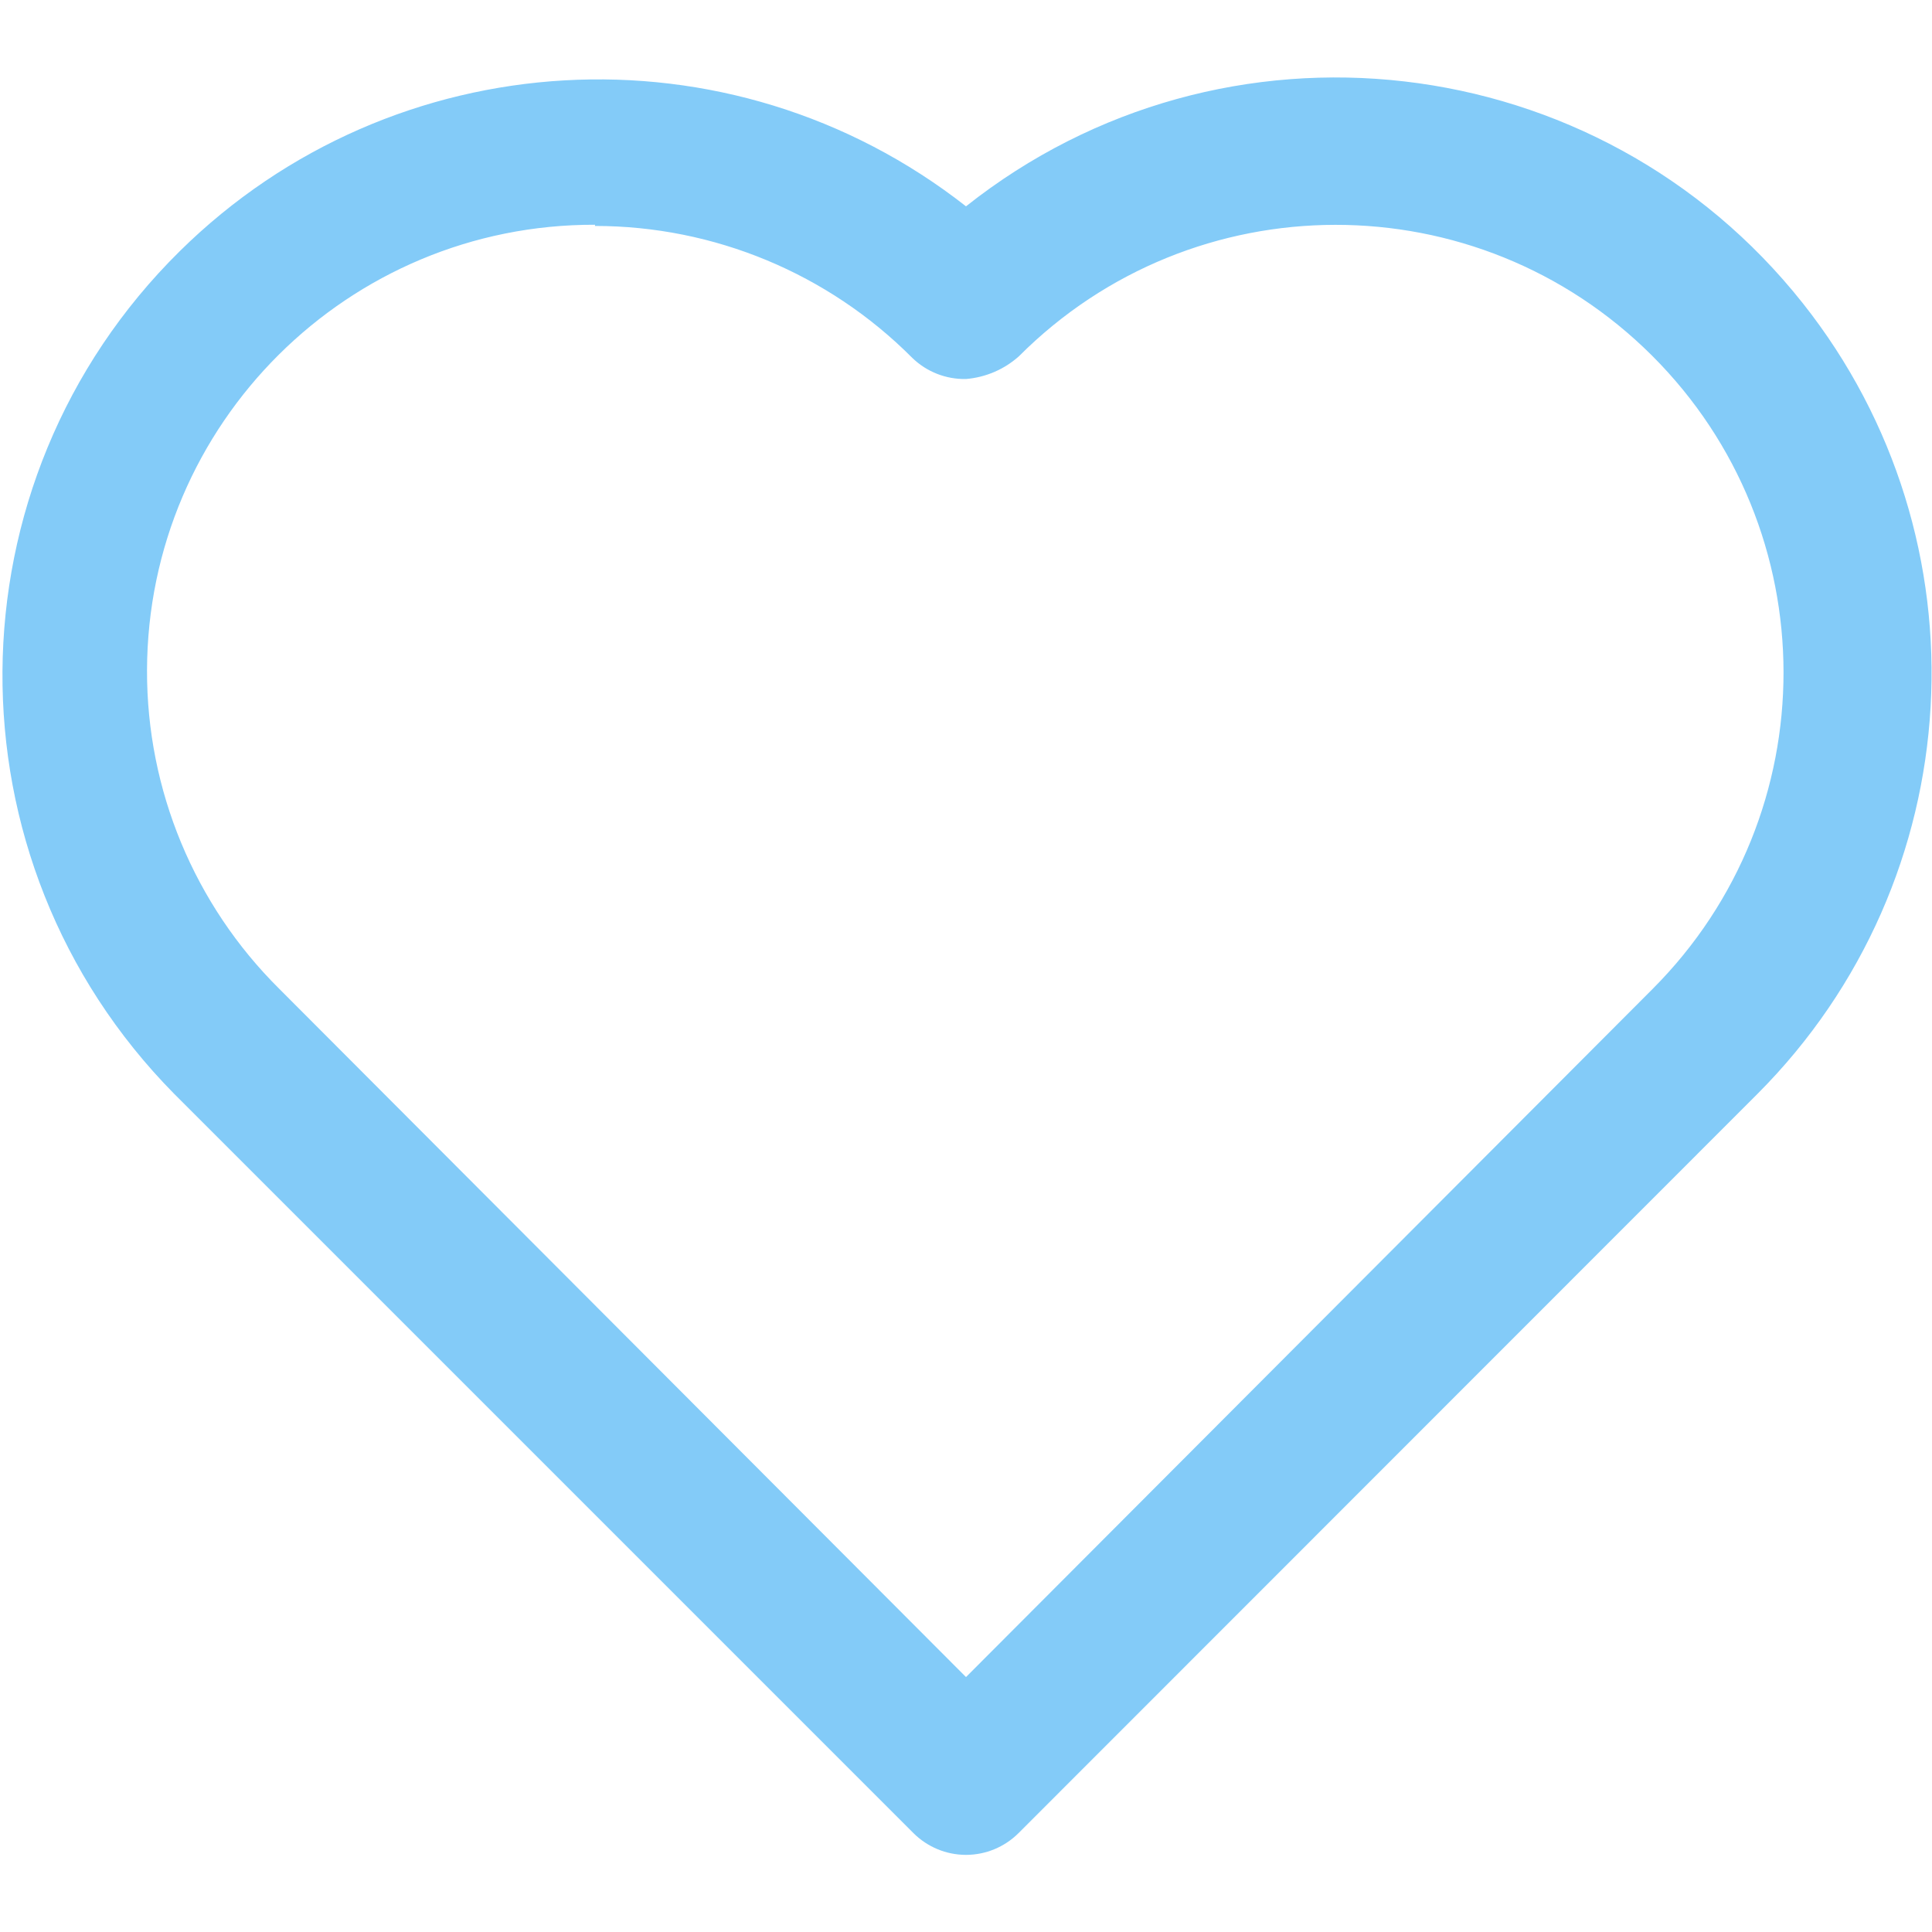
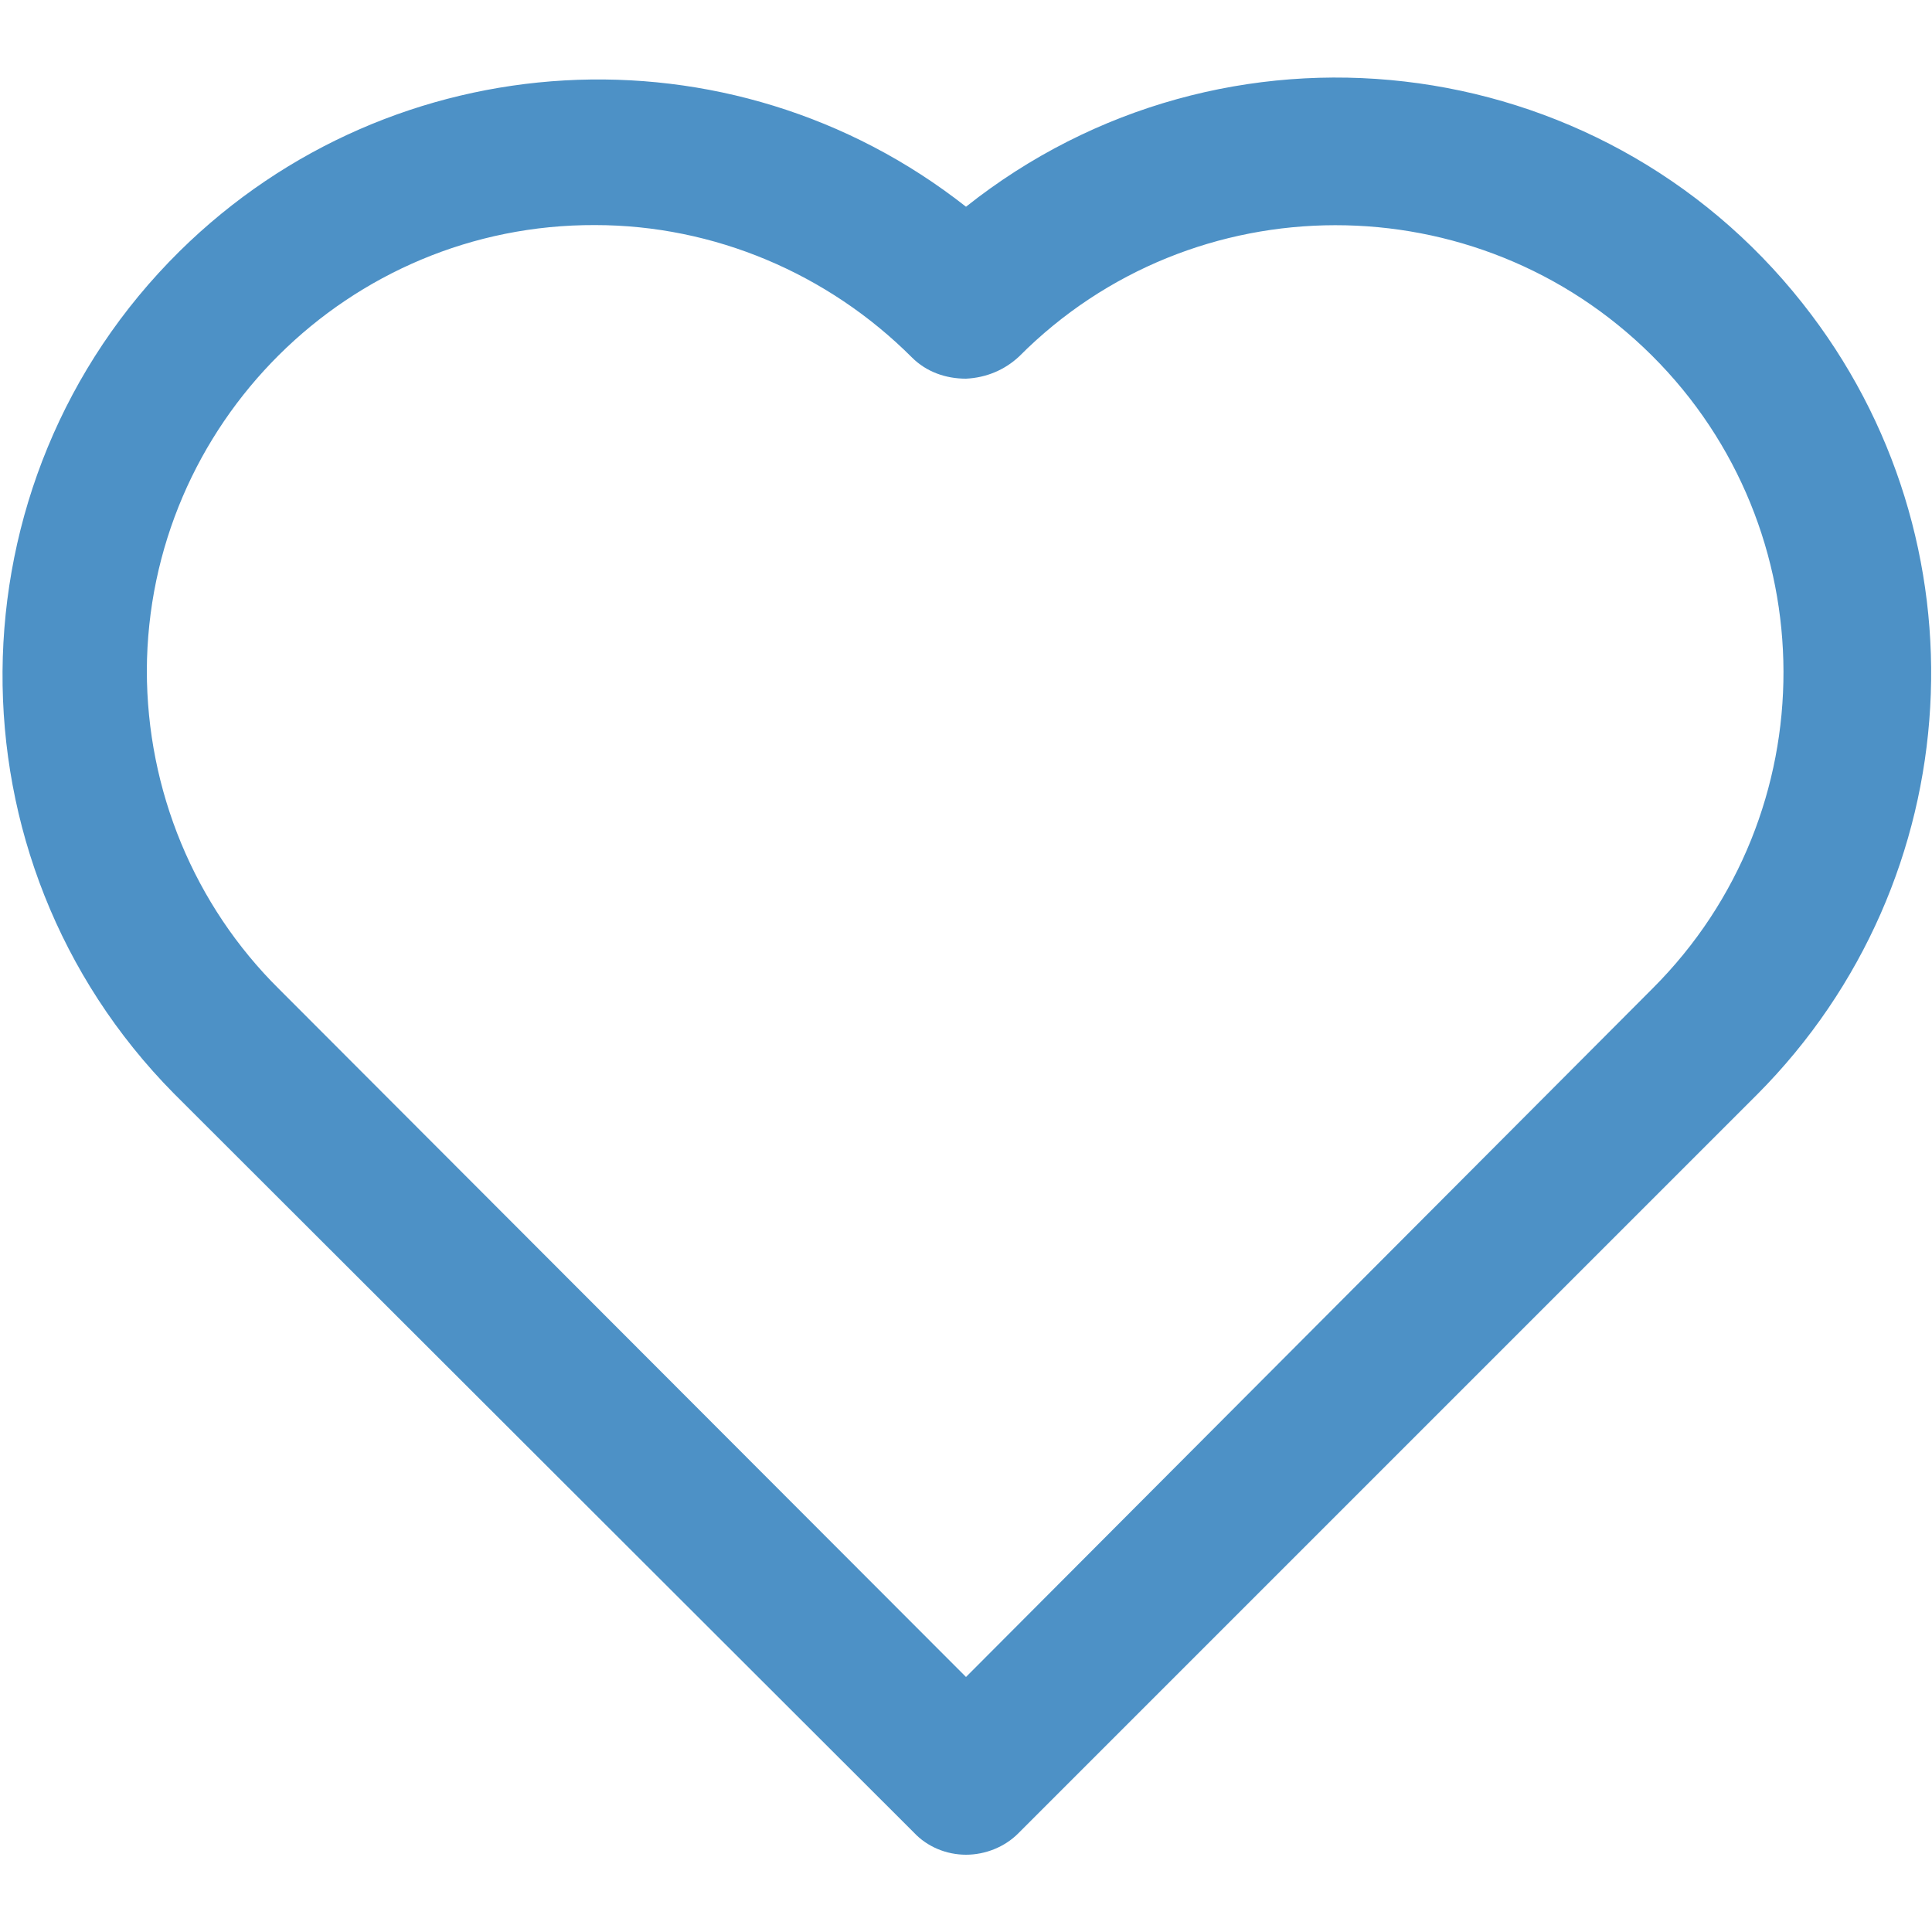
- <svg xmlns="http://www.w3.org/2000/svg" version="1.1" id="Layer_1" x="0px" y="0px" width="200px" height="200px" viewBox="0 0 200 200" enable-background="new 0 0 200 200" xml:space="preserve">
-   <g id="Layer_2">
+ <svg xmlns="http://www.w3.org/2000/svg" version="1.1" id="Layer_1" x="0px" y="0px" viewBox="0 0 200 200" style="enable-background:new 0 0 200 200;" xml:space="preserve">
+   <style type="text/css">
+ 	.st0{fill:#4D91C6;}
+ </style>
+   <g>
    <g id="Layer_1-2">
-       <path fill="#83CBF8" d="M100,192.016c-2.039-0.002-3.993-0.812-5.438-2.25l-76.531-76.531    C-5.897,88.983-5.637,49.926,18.614,25.997C40.711,4.193,75.569,2.207,100,21.359c26.686-21.152,65.466-16.666,86.617,10.02    c19.436,24.52,17.424,59.71-4.68,81.855l-76.5,76.531C103.993,191.204,102.039,192.014,100,192.016z M61.594,23.266    c-25.543-0.069-46.306,20.582-46.375,46.125c-0.033,12.378,4.896,24.253,13.687,32.969L100,173.609l71.094-71.25l0,0    c18.078-18.122,18.044-47.468-0.078-65.547s-47.469-18.044-65.547,0.078c-1.52,1.354-3.439,2.177-5.469,2.344    c-2.072,0.044-4.075-0.744-5.563-2.188c-8.696-8.739-20.515-13.654-32.844-13.656V23.266z" />
+       <path class="st0" d="M100,192c-2,0-4-0.8-5.4-2.3L18,113.2C-5.9,89-5.6,49.9,18.6,26c22.1-21.8,57-23.8,81.4-4.6    c26.7-21.2,65.5-16.7,86.6,10c19.4,24.5,17.4,59.7-4.7,81.9l-76.5,76.5C104,191.2,102,192,100,192z M61.6,23.3    c-25.5-0.1-46.3,20.6-46.4,46.1c0,12.4,4.9,24.3,13.7,33l71.1,71.2l71.1-71.3l0,0c18.1-18.1,18-47.5-0.1-65.5s-47.5-18-65.5,0.1    c-1.5,1.4-3.4,2.2-5.5,2.3c-2.1,0-4.1-0.7-5.6-2.2c-8.7-8.7-20.5-13.7-32.8-13.7L61.6,23.3L61.6,23.3z" />
    </g>
  </g>
</svg>
